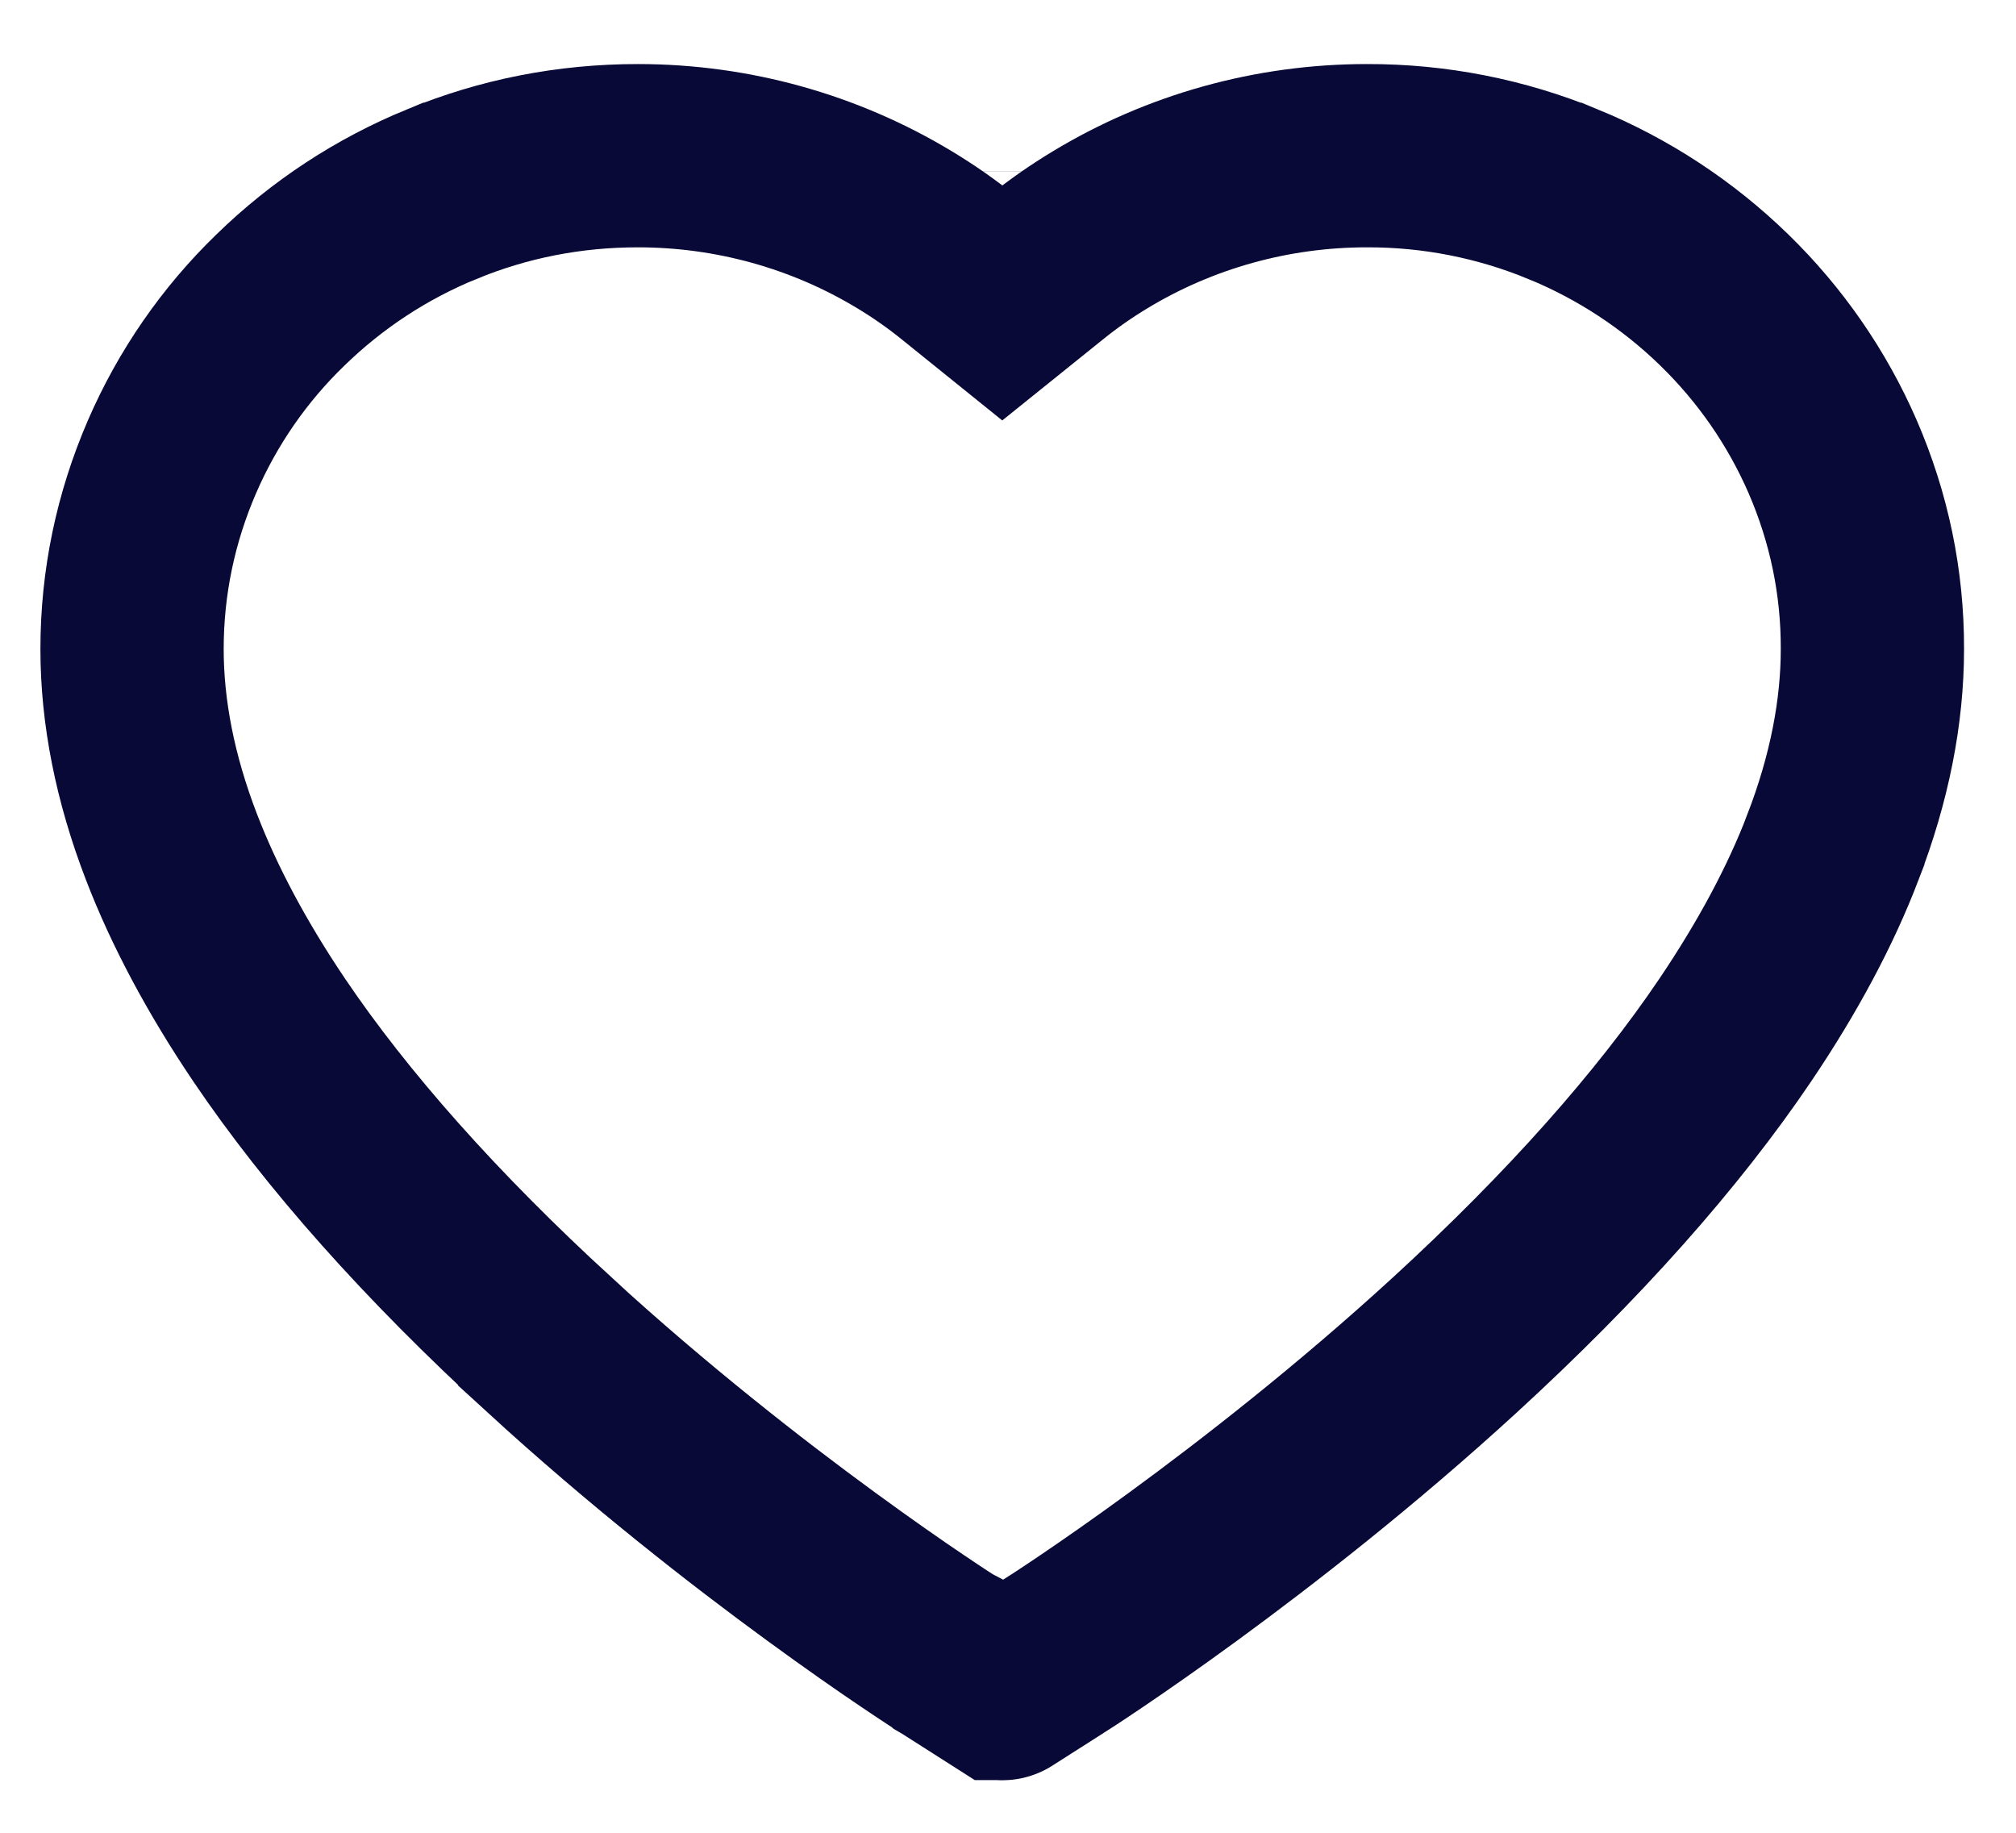
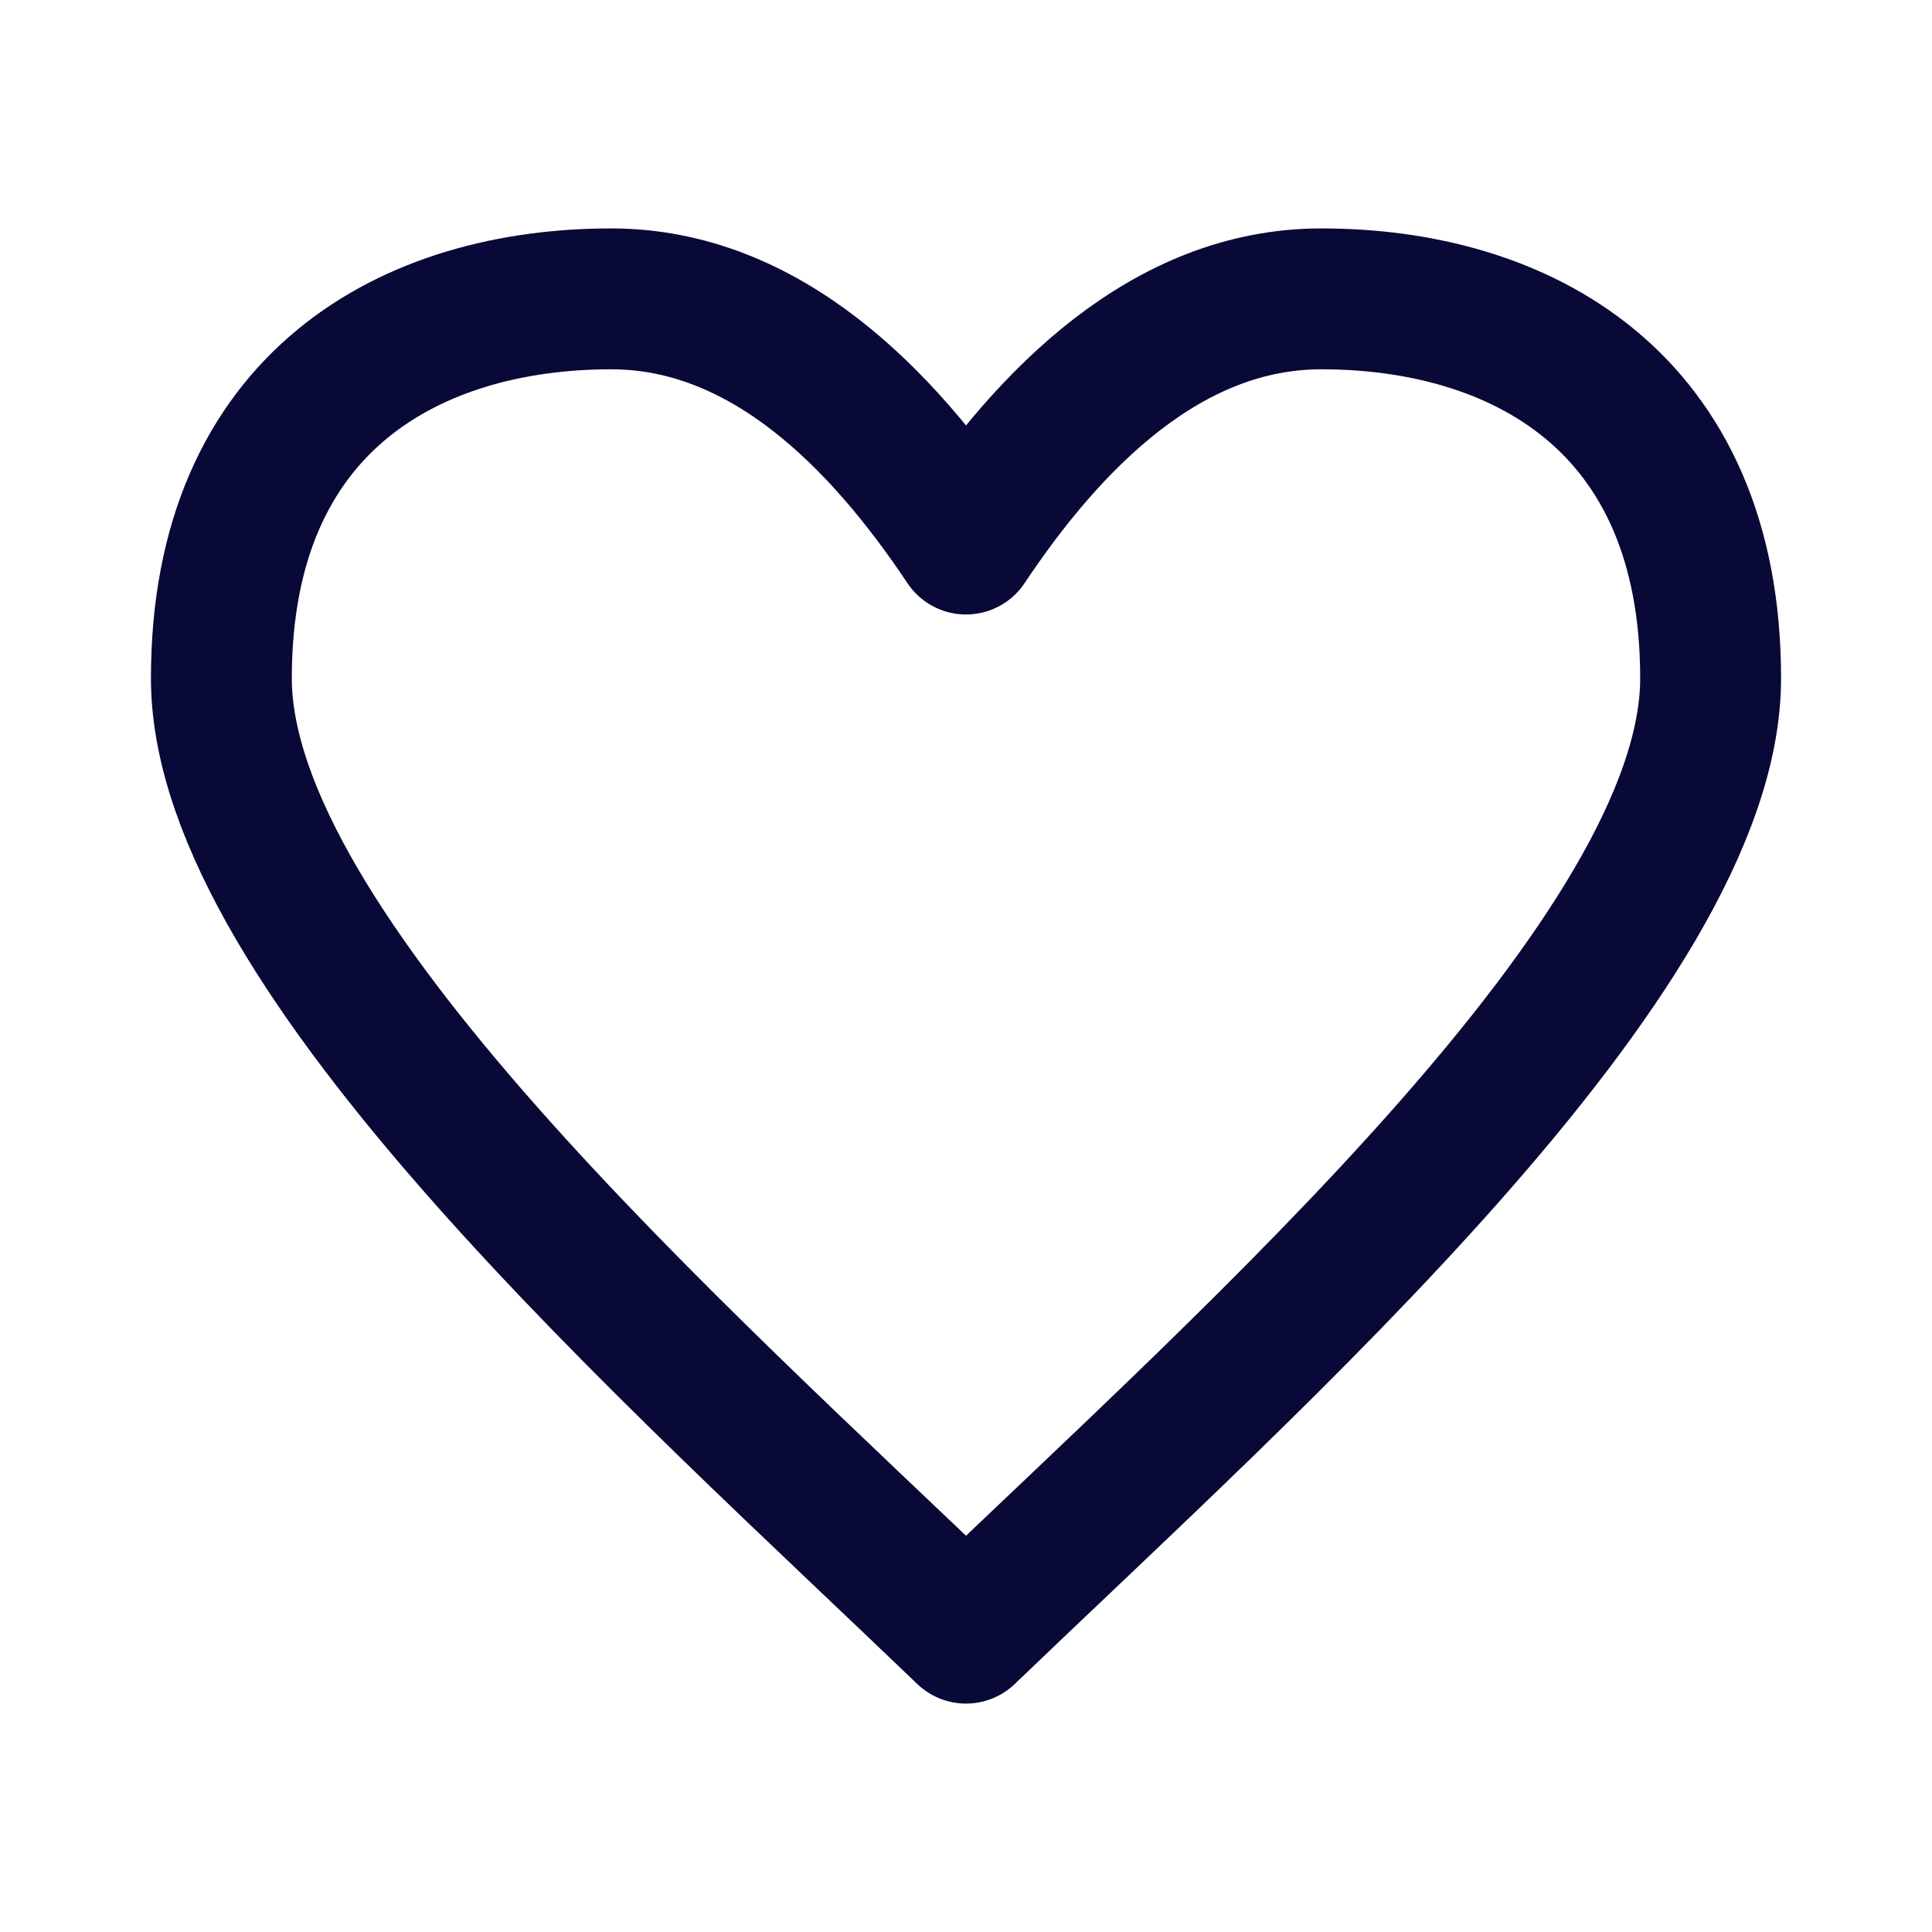
- <svg xmlns="http://www.w3.org/2000/svg" width="22" height="20" viewBox="0 0 22 20" fill="none">
-   <path d="M18.814 3.271L18.815 3.272C19.318 3.761 19.72 4.342 19.999 4.983C20.288 5.65 20.435 6.355 20.433 7.082V7.084C20.433 7.765 20.293 8.491 20.001 9.248L20.001 9.249C19.759 9.881 19.402 10.551 18.936 11.241C18.199 12.332 17.172 13.489 15.875 14.678C13.719 16.654 11.583 18.019 11.506 18.068L11.505 18.068L10.945 18.425C10.945 18.425 10.945 18.425 10.945 18.425C10.944 18.426 10.941 18.427 10.937 18.427C10.933 18.427 10.931 18.426 10.93 18.425C10.929 18.425 10.929 18.425 10.929 18.425L10.369 18.068L10.369 18.068L10.357 18.061C10.357 18.061 10.357 18.061 10.356 18.06C10.354 18.059 10.345 18.053 10.329 18.043C10.309 18.03 10.282 18.013 10.247 17.99C10.178 17.945 10.08 17.88 9.957 17.797C9.712 17.632 9.37 17.394 8.962 17.096C8.146 16.5 7.074 15.664 5.999 14.679L5.999 14.678C4.702 13.489 3.675 12.332 2.938 11.241C2.473 10.552 2.117 9.881 1.873 9.247C1.581 8.491 1.441 7.765 1.441 7.084C1.441 6.356 1.589 5.649 1.878 4.982C2.156 4.341 2.557 3.76 3.061 3.273L3.062 3.272C3.57 2.778 4.16 2.39 4.817 2.12L4.818 2.12C5.496 1.84 6.215 1.699 6.961 1.699C7.994 1.699 9 1.98 9.874 2.509L9.874 2.509C10.083 2.635 10.281 2.774 10.468 2.925L10.938 3.304L11.409 2.925C11.596 2.774 11.794 2.635 12.003 2.509L12.003 2.509C12.876 1.98 13.883 1.699 14.916 1.699L14.918 1.699C15.653 1.697 16.381 1.84 17.059 2.12L17.06 2.12C17.714 2.389 18.309 2.78 18.814 3.271ZM11.614 1.867L11.614 1.868L11.614 1.867Z" stroke="#090937" stroke-width="2" />
+ <svg xmlns="http://www.w3.org/2000/svg" width="100px" height="100px" viewBox="0 0 192 192" xml:space="preserve" fill="none" stroke="#090937">
+   <g id="SVGRepo_bgCarrier" stroke-width="2" />
+   <g id="SVGRepo_tracerCarrier" stroke-linecap="round" stroke-linejoin="round" />
+   <g id="SVGRepo_iconCarrier">
+     <path d="M60.732 29.7C41.107 29.7 22 39.7 22 67.41c0 27.29 45.274 67.29 74 94.89 28.744-27.6 74-67.6 74-94.89 0-27.71-19.092-37.71-38.695-37.71C116 29.7 104.325 41.575 96 54.066 87.638 41.516 76 29.7 60.732 29.7z" style="clip-rule:evenodd;display:inline;fill:none;stroke:#090937;stroke-width:14;stroke-linecap:round;stroke-linejoin:round;stroke-miterlimit:2;stroke-dasharray:none;stroke-opacity:1" />
+   </g>
</svg>
